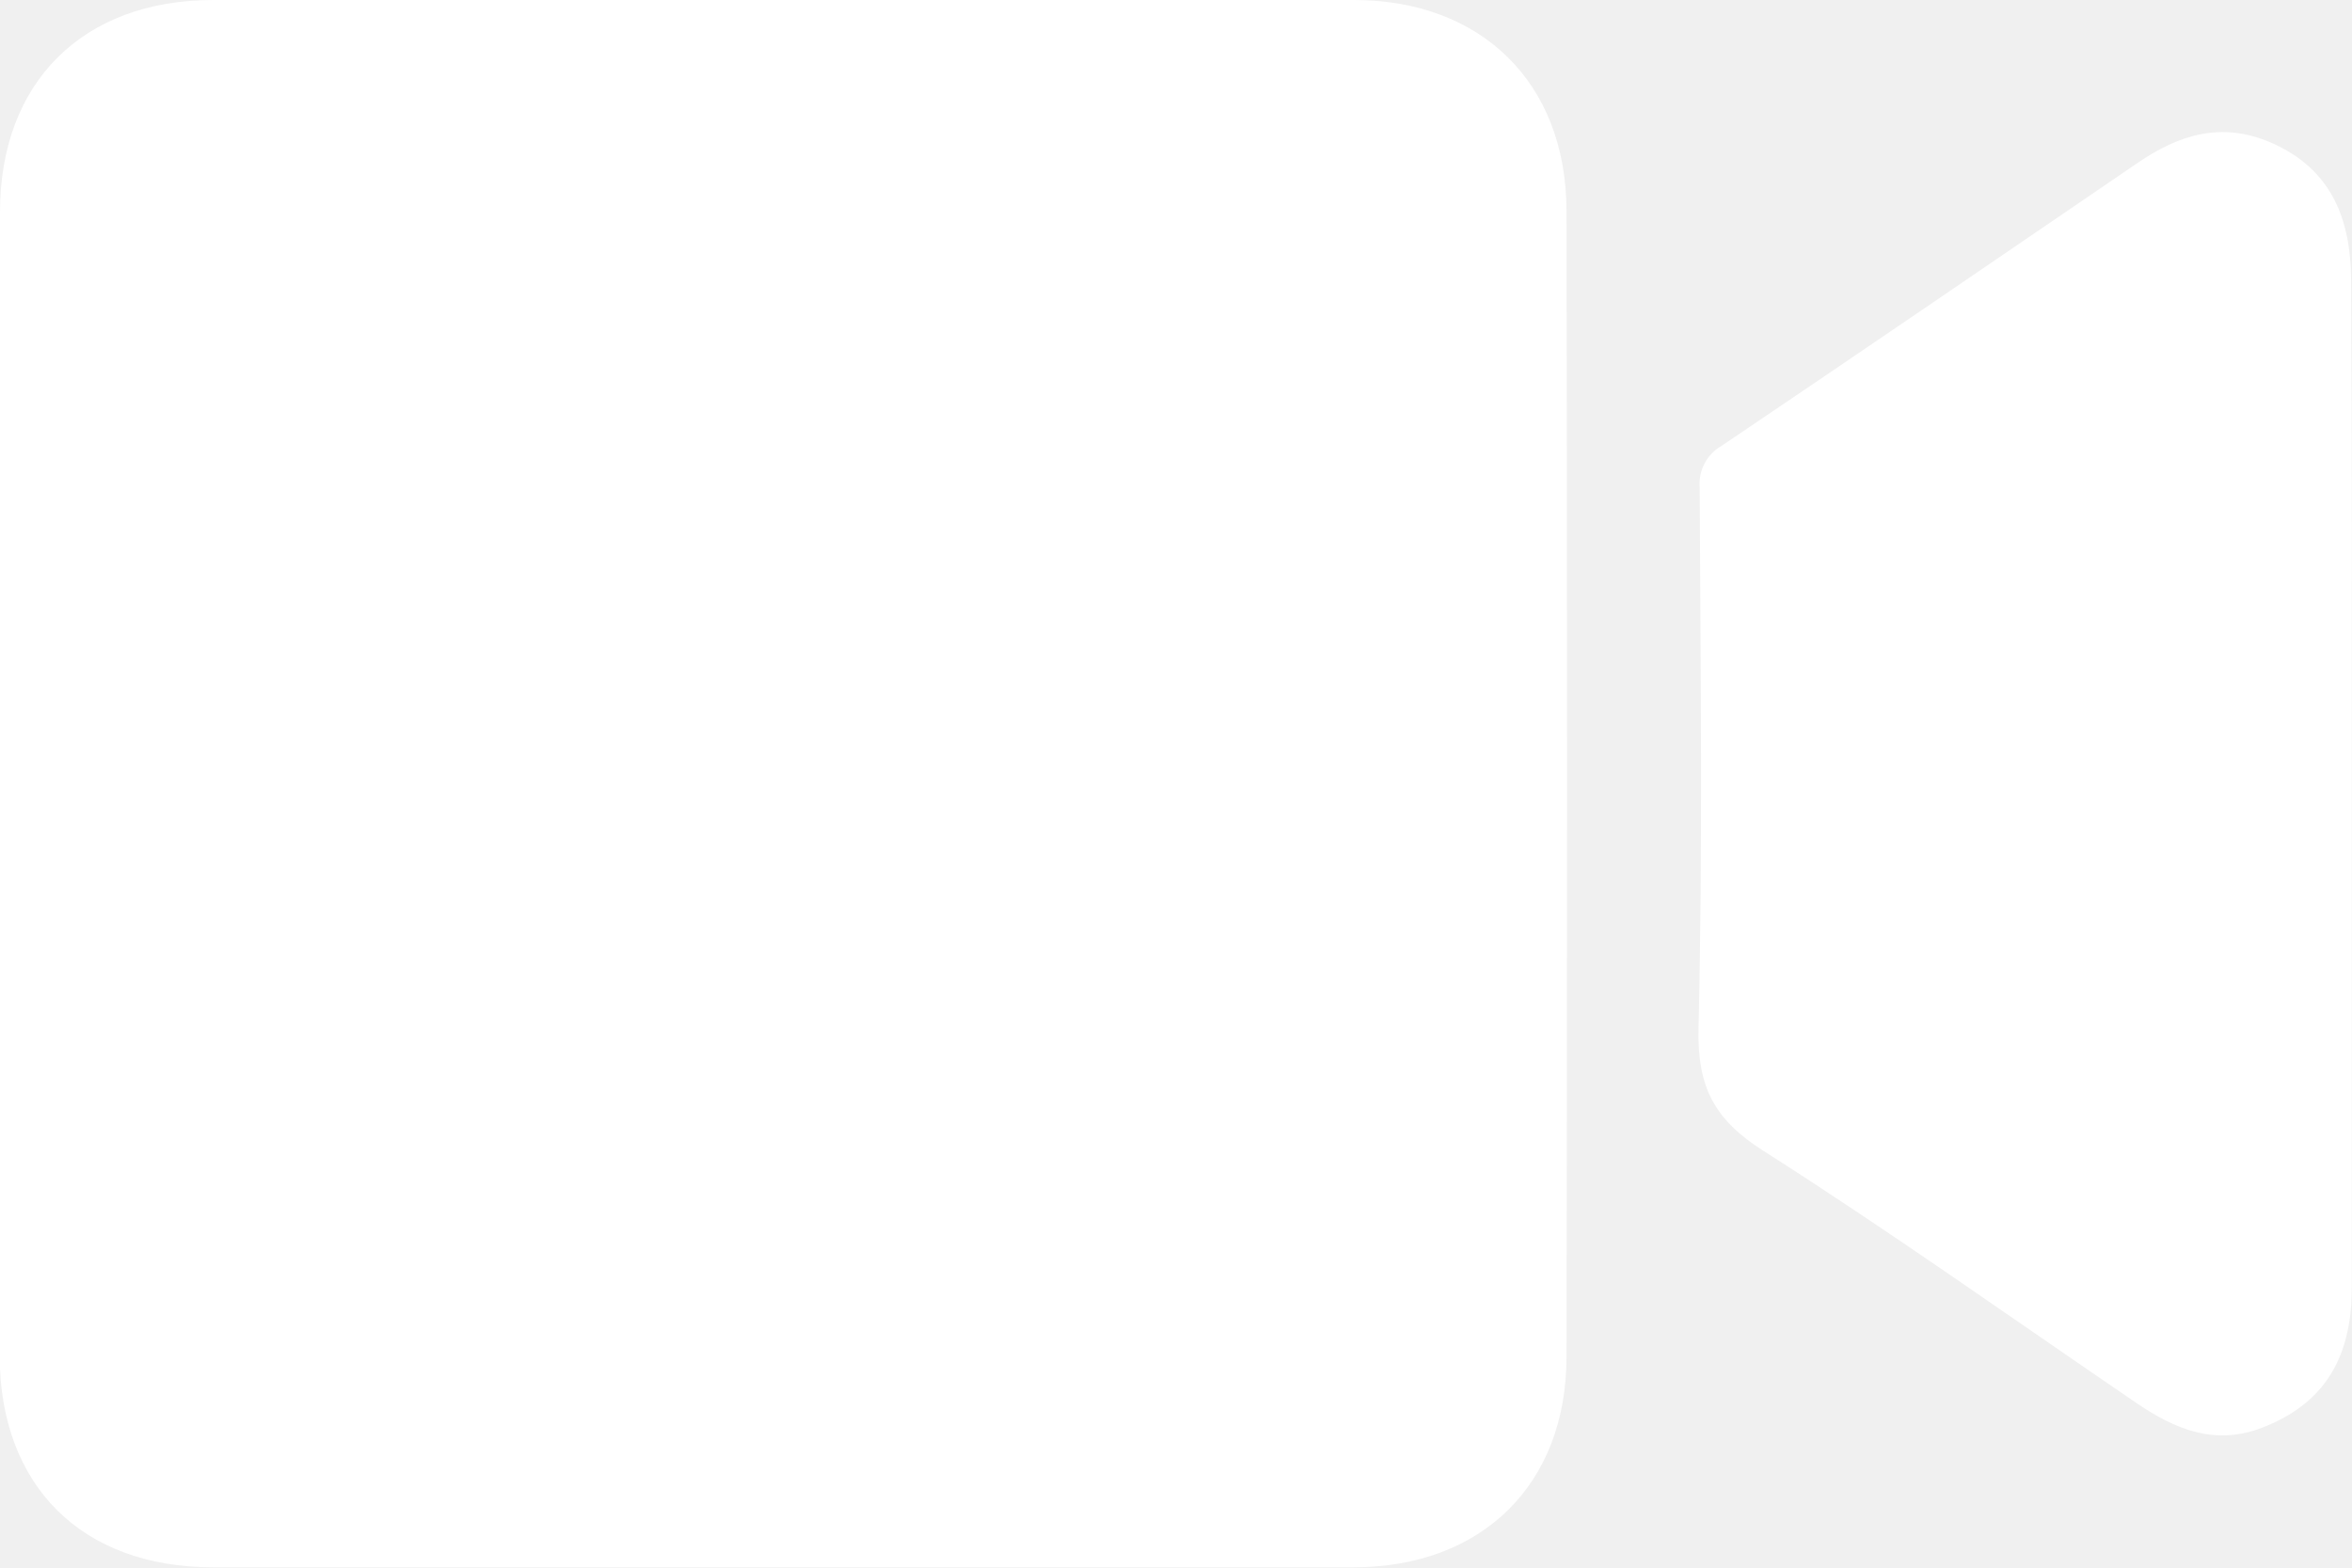
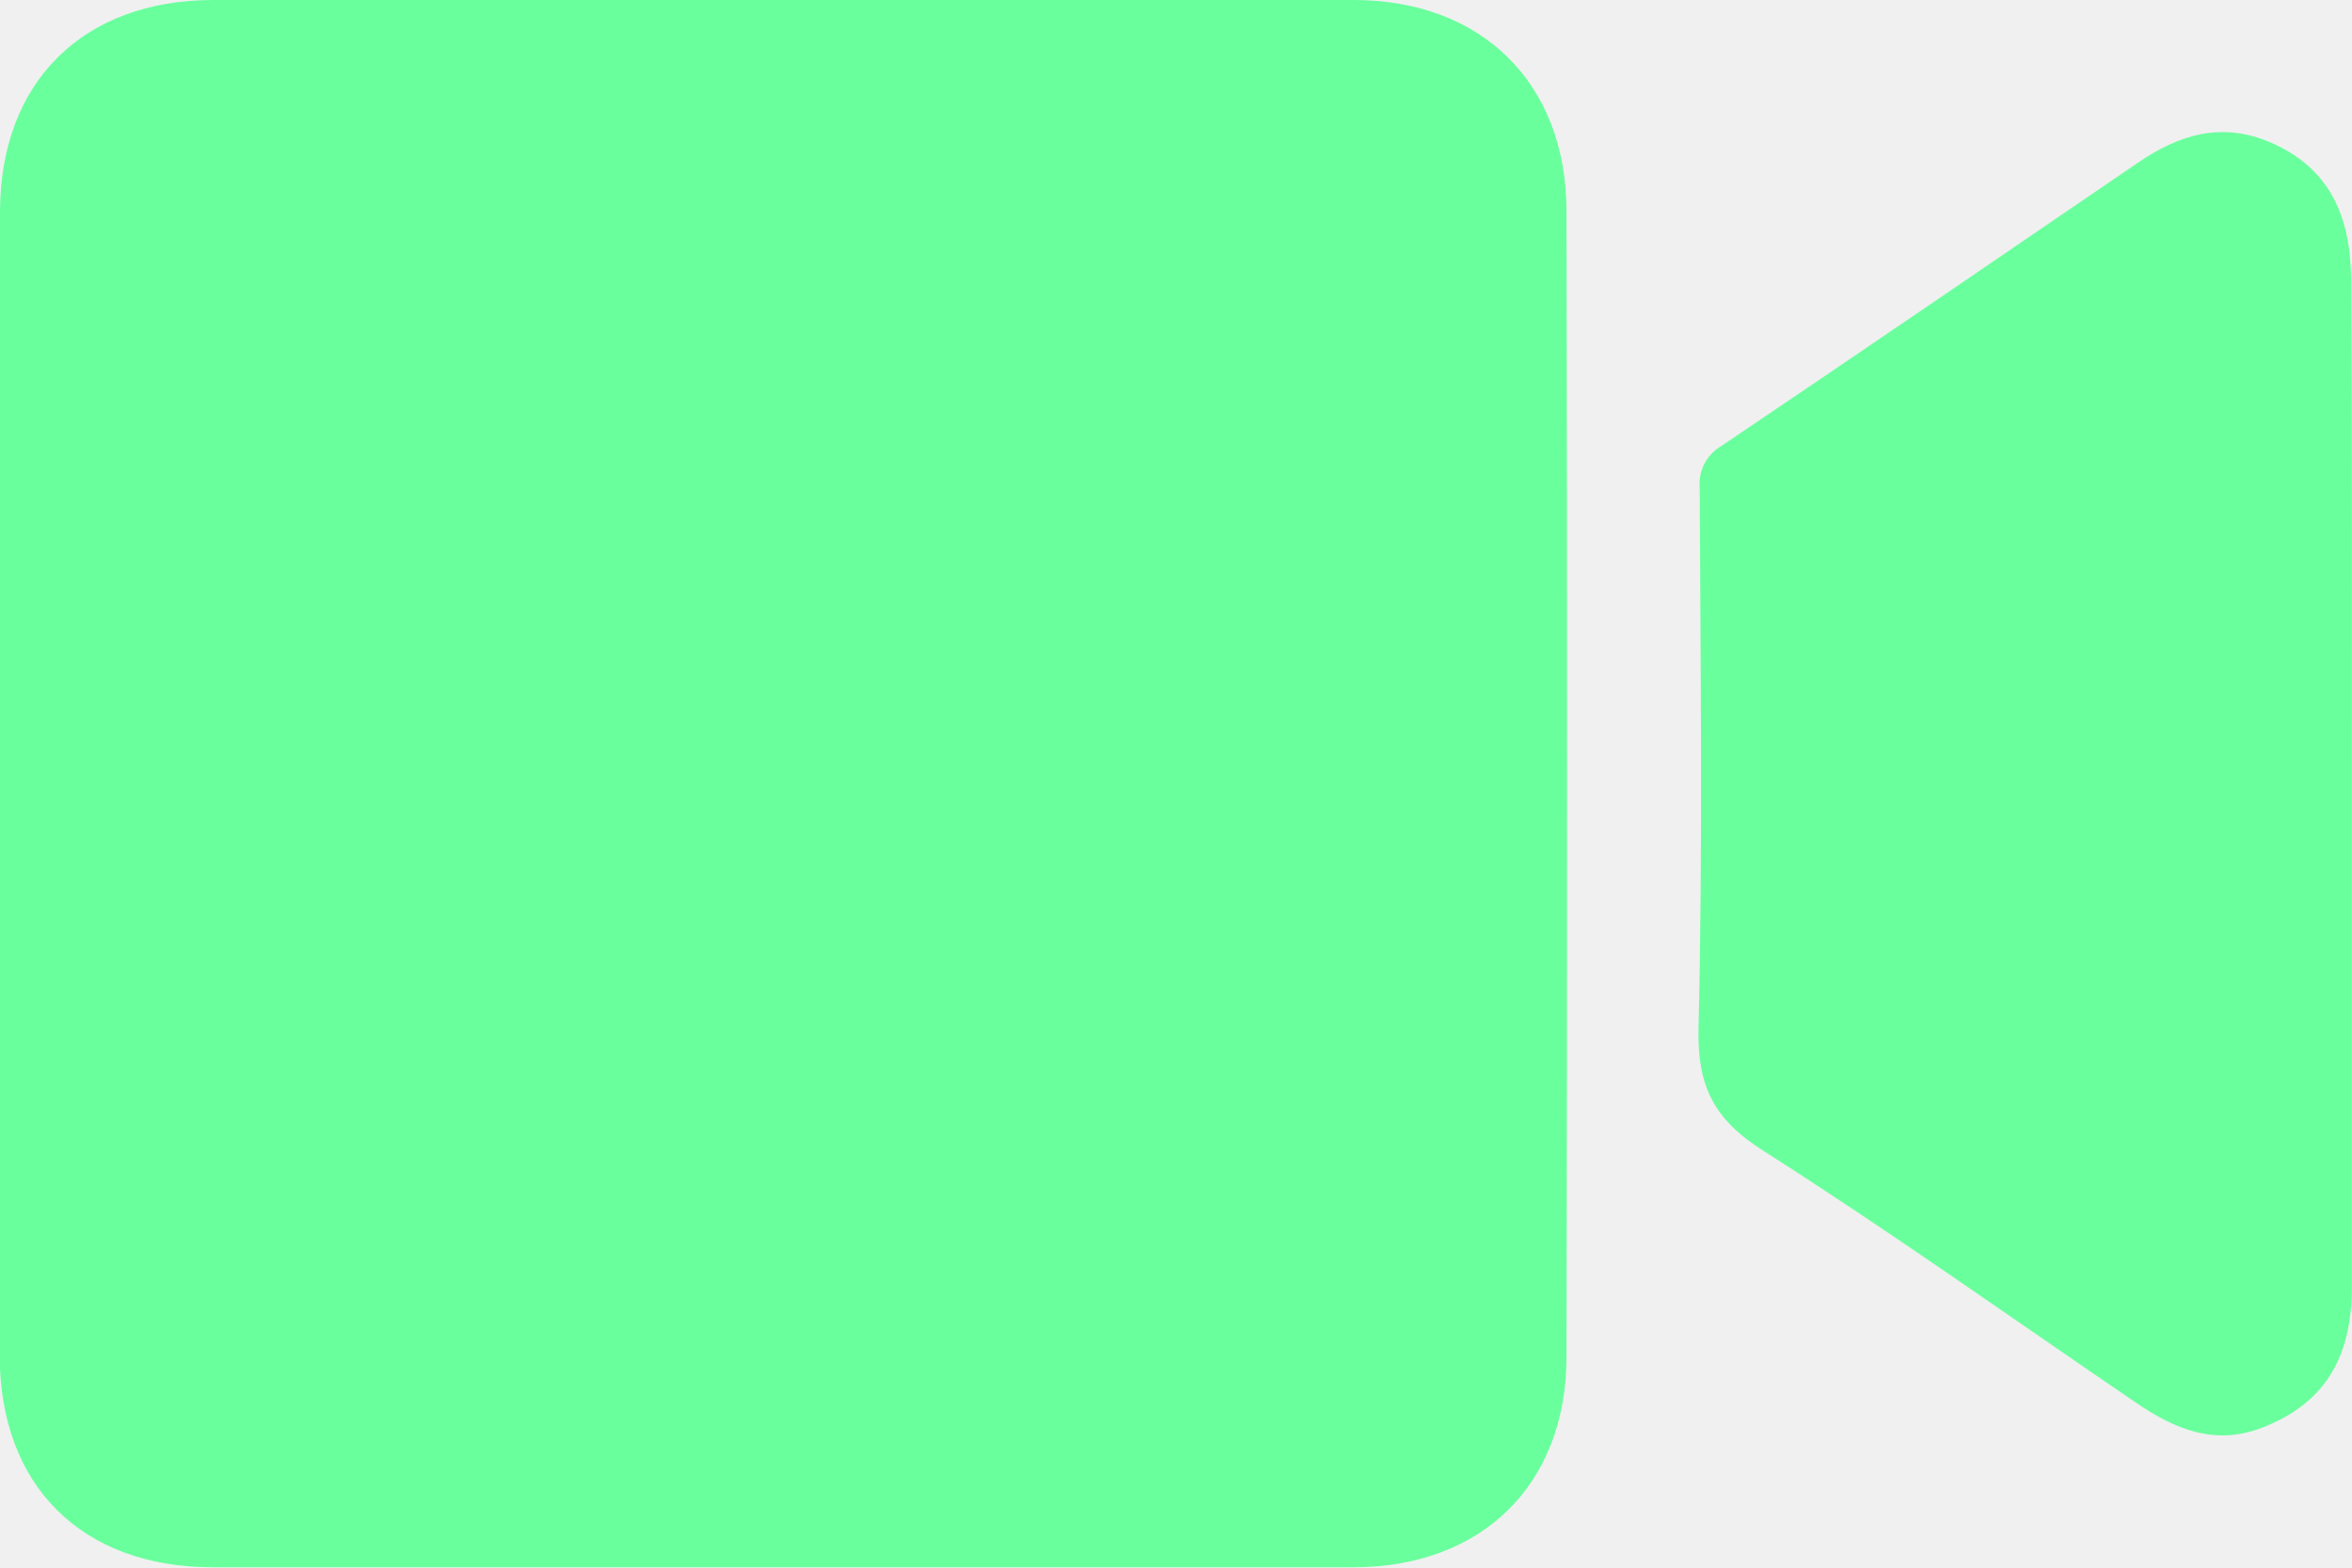
<svg xmlns="http://www.w3.org/2000/svg" id="Layer_1" data-name="Layer 1" viewBox="0 0 215.44 143.57">
  <defs>
-     <style>.cls-1{fill:#fff;}</style>
+     <style>.cls-1{fill:#6aff9d;}</style>
  </defs>
  <g id="zu6IF1.tif">
    <path class="cls-1" d="M0,71.79Q0,45.62,0,19.43C0,7.55,7.57,0,19.53,0Q71.79,0,124,0c11.7,0,19.46,7.59,19.49,19.3q.1,52.48,0,105c0,11.73-7.77,19.28-19.49,19.29q-52.25,0-104.51,0c-12,0-19.51-7.47-19.52-19.41Q0,98,0,71.79Z" />
    <path class="cls-1" d="M215.42,71.86q0,23.07,0,46.13c0,6.64-2.71,10.7-8.24,12.82-4.31,1.66-7.95.13-11.44-2.24-11.4-7.76-22.64-15.77-34.27-23.17-4.46-2.84-6-5.85-5.89-11.13.4-16.53.18-33.07.11-49.61a4,4,0,0,1,2-3.81c12.74-8.59,25.43-17.27,38.12-25.93,3.76-2.57,7.65-3.81,12.17-1.87,5.65,2.44,7.36,7.11,7.38,12.68C215.46,41.11,215.42,56.48,215.42,71.86Z" />
  </g>
</svg>
